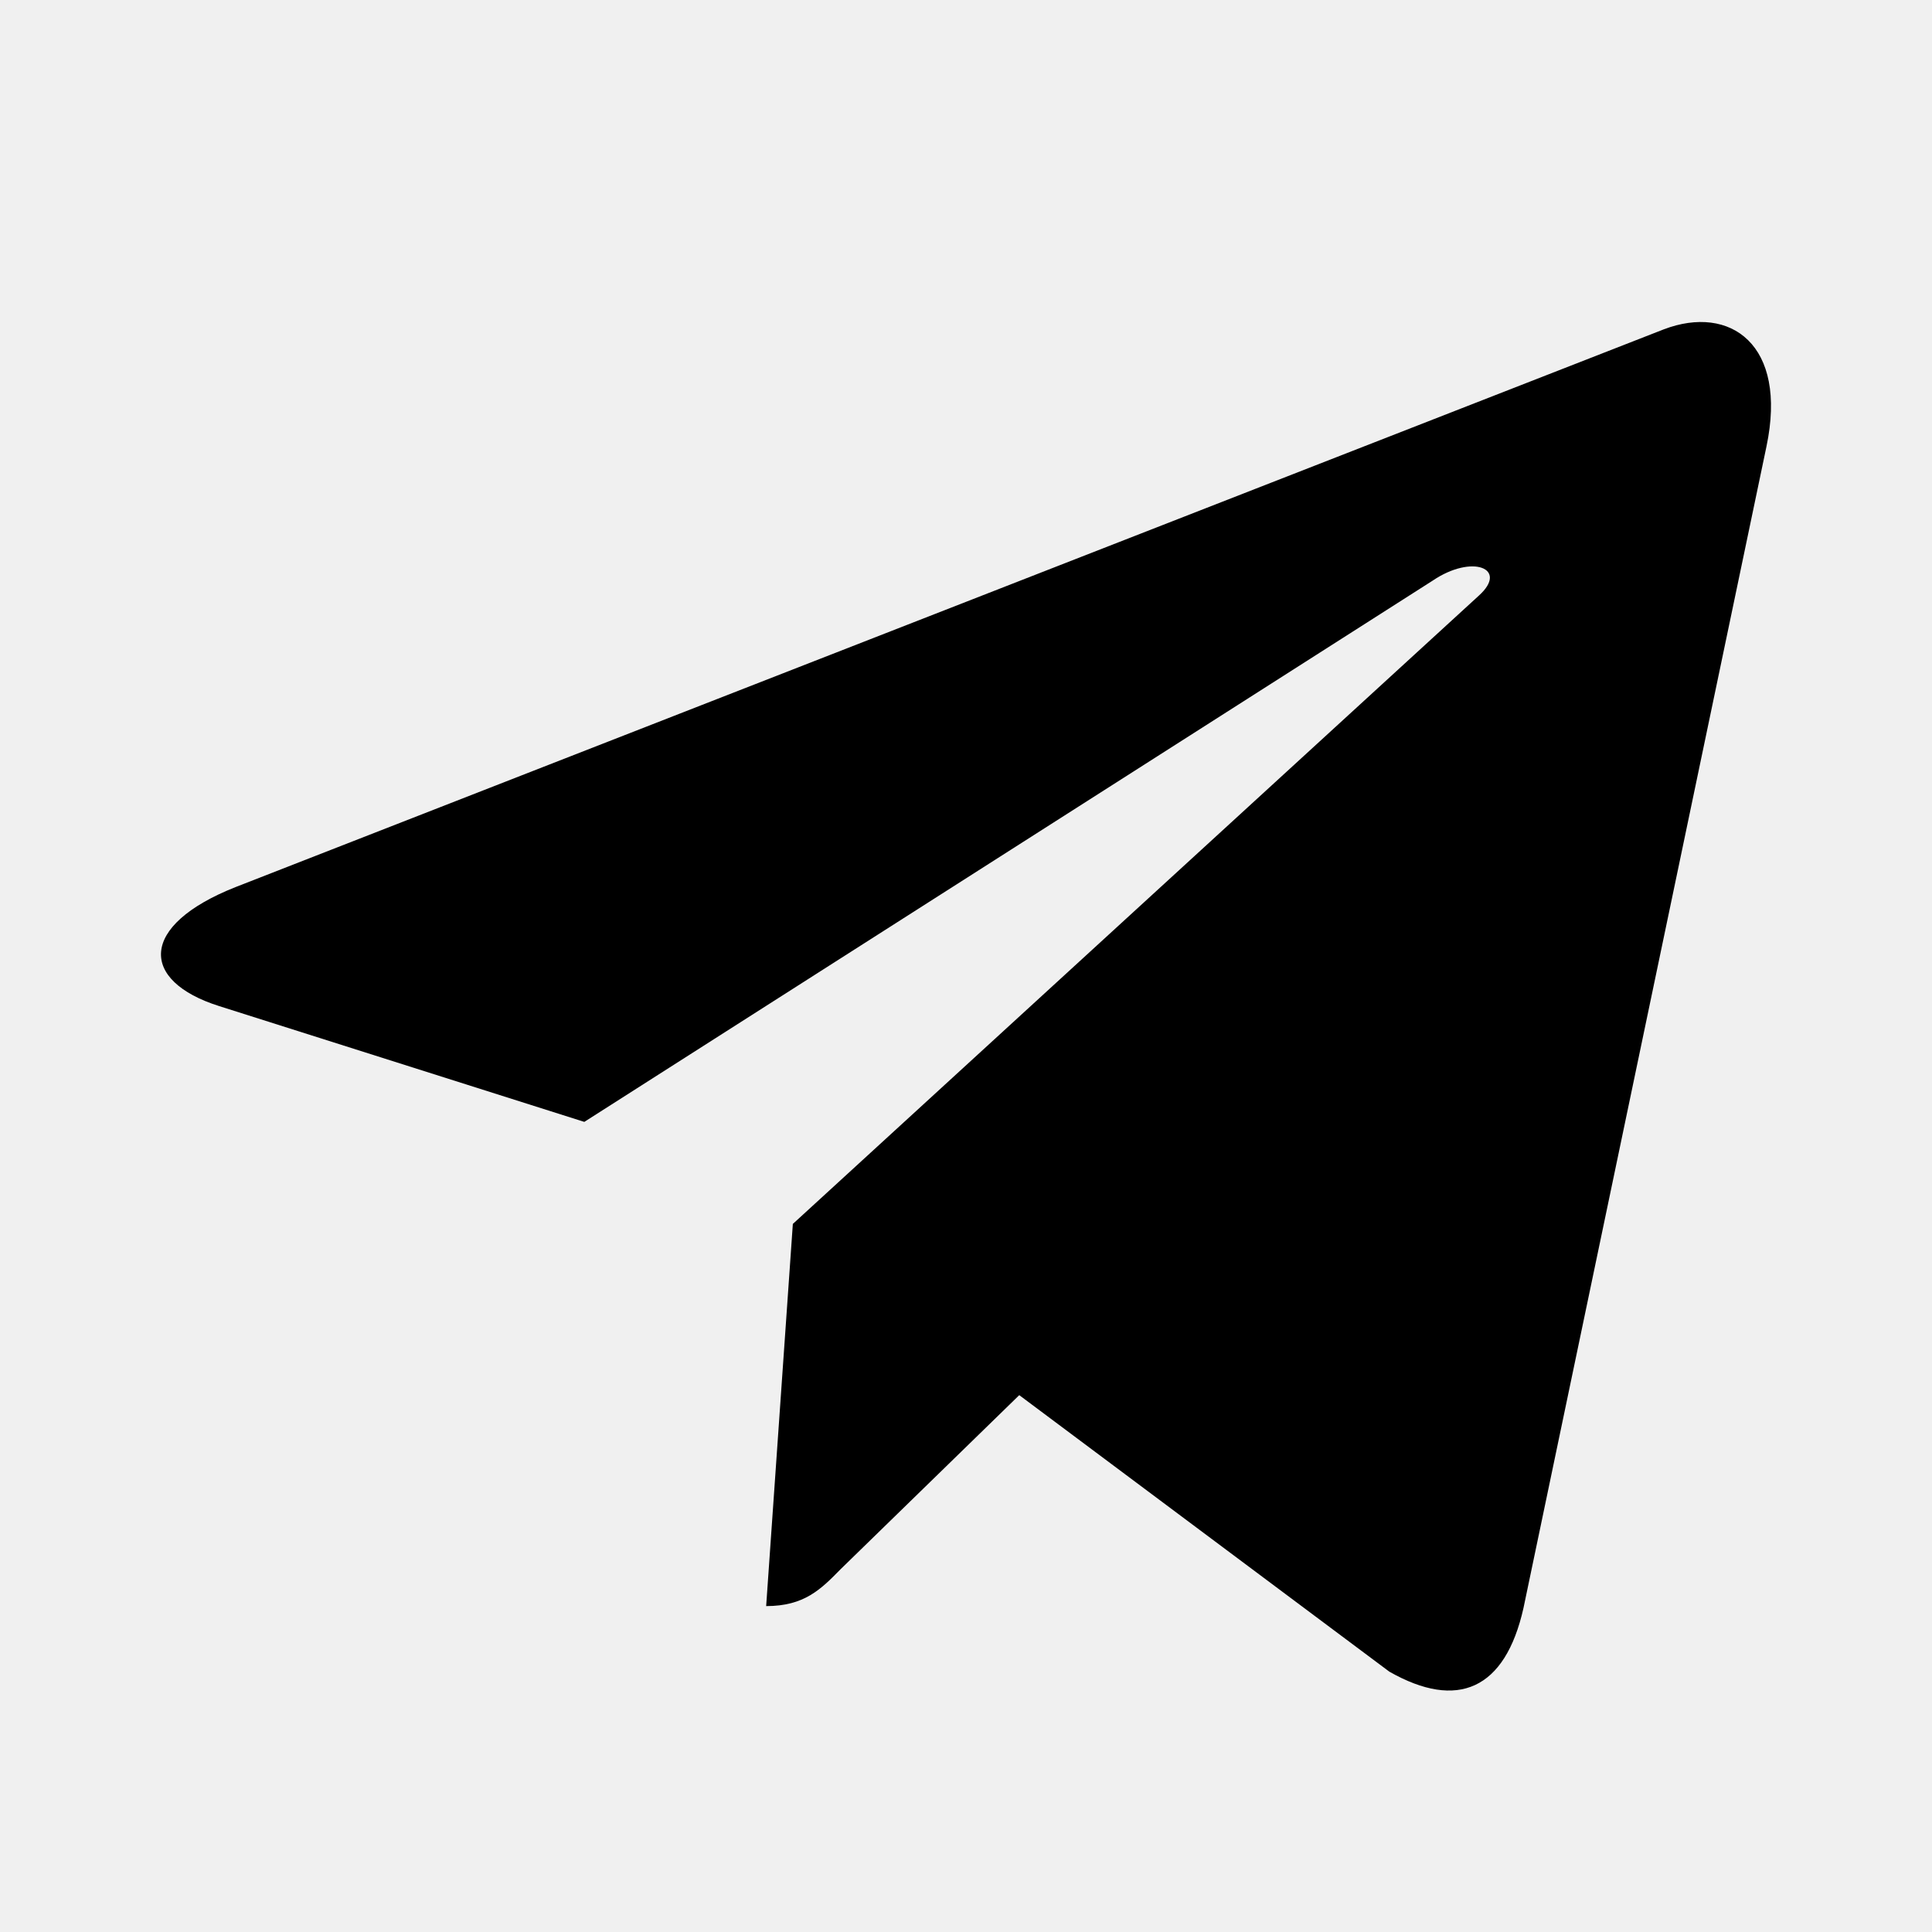
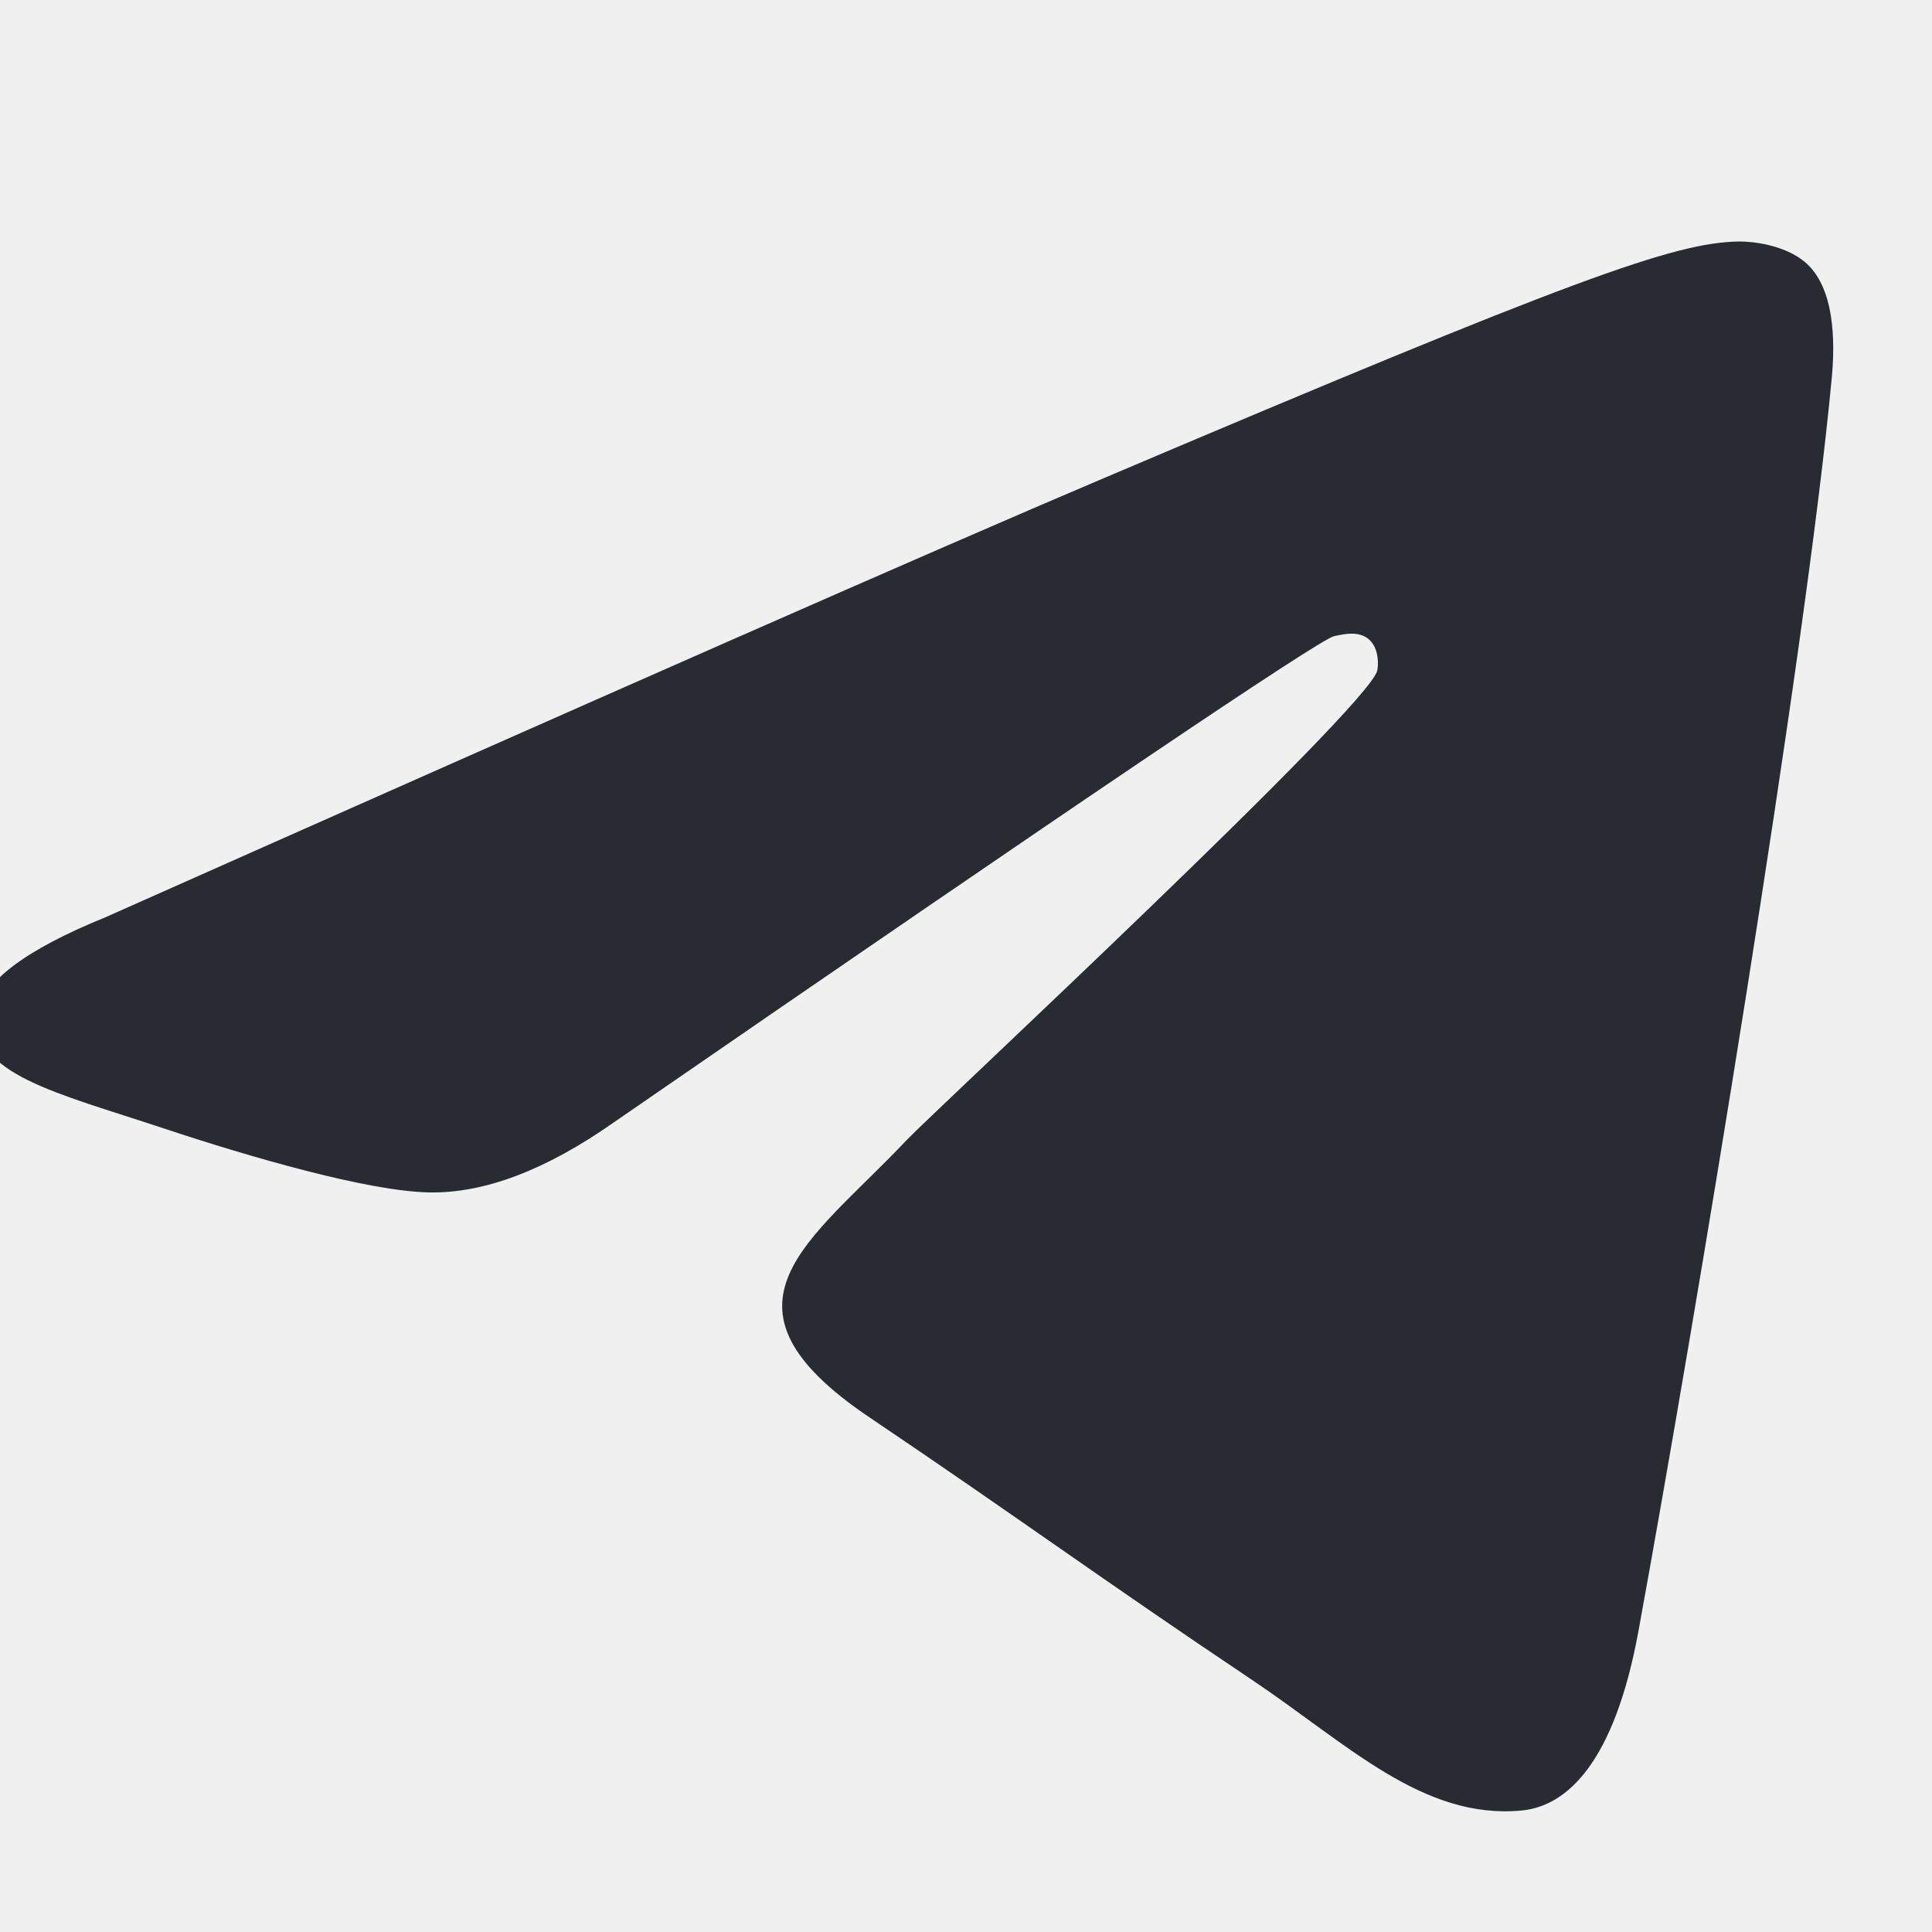
<svg xmlns="http://www.w3.org/2000/svg" width="16" height="16" viewBox="0 0 16 16" fill="none">
-   <path d="M14.629 3.698L12.617 13.316C12.465 13.995 12.069 14.164 11.506 13.844L8.441 11.554L6.961 12.996C6.798 13.162 6.661 13.301 6.345 13.301L6.566 10.136L12.248 4.932C12.495 4.709 12.194 4.585 11.864 4.809L4.839 9.291L1.815 8.332C1.157 8.124 1.145 7.665 1.952 7.346L13.78 2.727C14.328 2.519 14.807 2.851 14.629 3.698Z" fill="black" />
+   <g clip-path="url(#clip0_1_160)">
+     <path fill-rule="evenodd" clip-rule="evenodd" d="M0.874 7.596C4.997 5.762 7.746 4.552 9.122 3.968C13.049 2.3 13.865 2.01 14.397 2C14.514 1.998 14.776 2.028 14.945 2.168C15.196 2.376 15.198 2.829 15.17 3.128C14.957 5.412 14.036 10.954 13.568 13.513C13.369 14.595 12.979 14.958 12.601 14.994C11.78 15.071 11.156 14.439 10.361 13.907C9.116 13.073 8.413 12.555 7.205 11.741C5.808 10.802 6.714 10.285 7.509 9.441C7.718 9.22 11.336 5.858 11.406 5.553C11.415 5.515 11.423 5.373 11.34 5.298C11.258 5.223 11.136 5.249 11.047 5.269C10.923 5.298 8.934 6.64 5.082 9.296C4.518 9.692 4.007 9.885 3.549 9.875C3.044 9.864 2.072 9.583 1.35 9.343C0.465 9.049 -0.239 8.894 -0.178 8.394C-0.146 8.134 0.205 7.868 0.874 7.596Z" fill="#292B33" />
+   </g>
+   <defs>
+     <clipPath id="clip0_1_160">
+       <rect width="16" height="16" fill="white" />
+     </clipPath>
+   </defs>
</svg>
